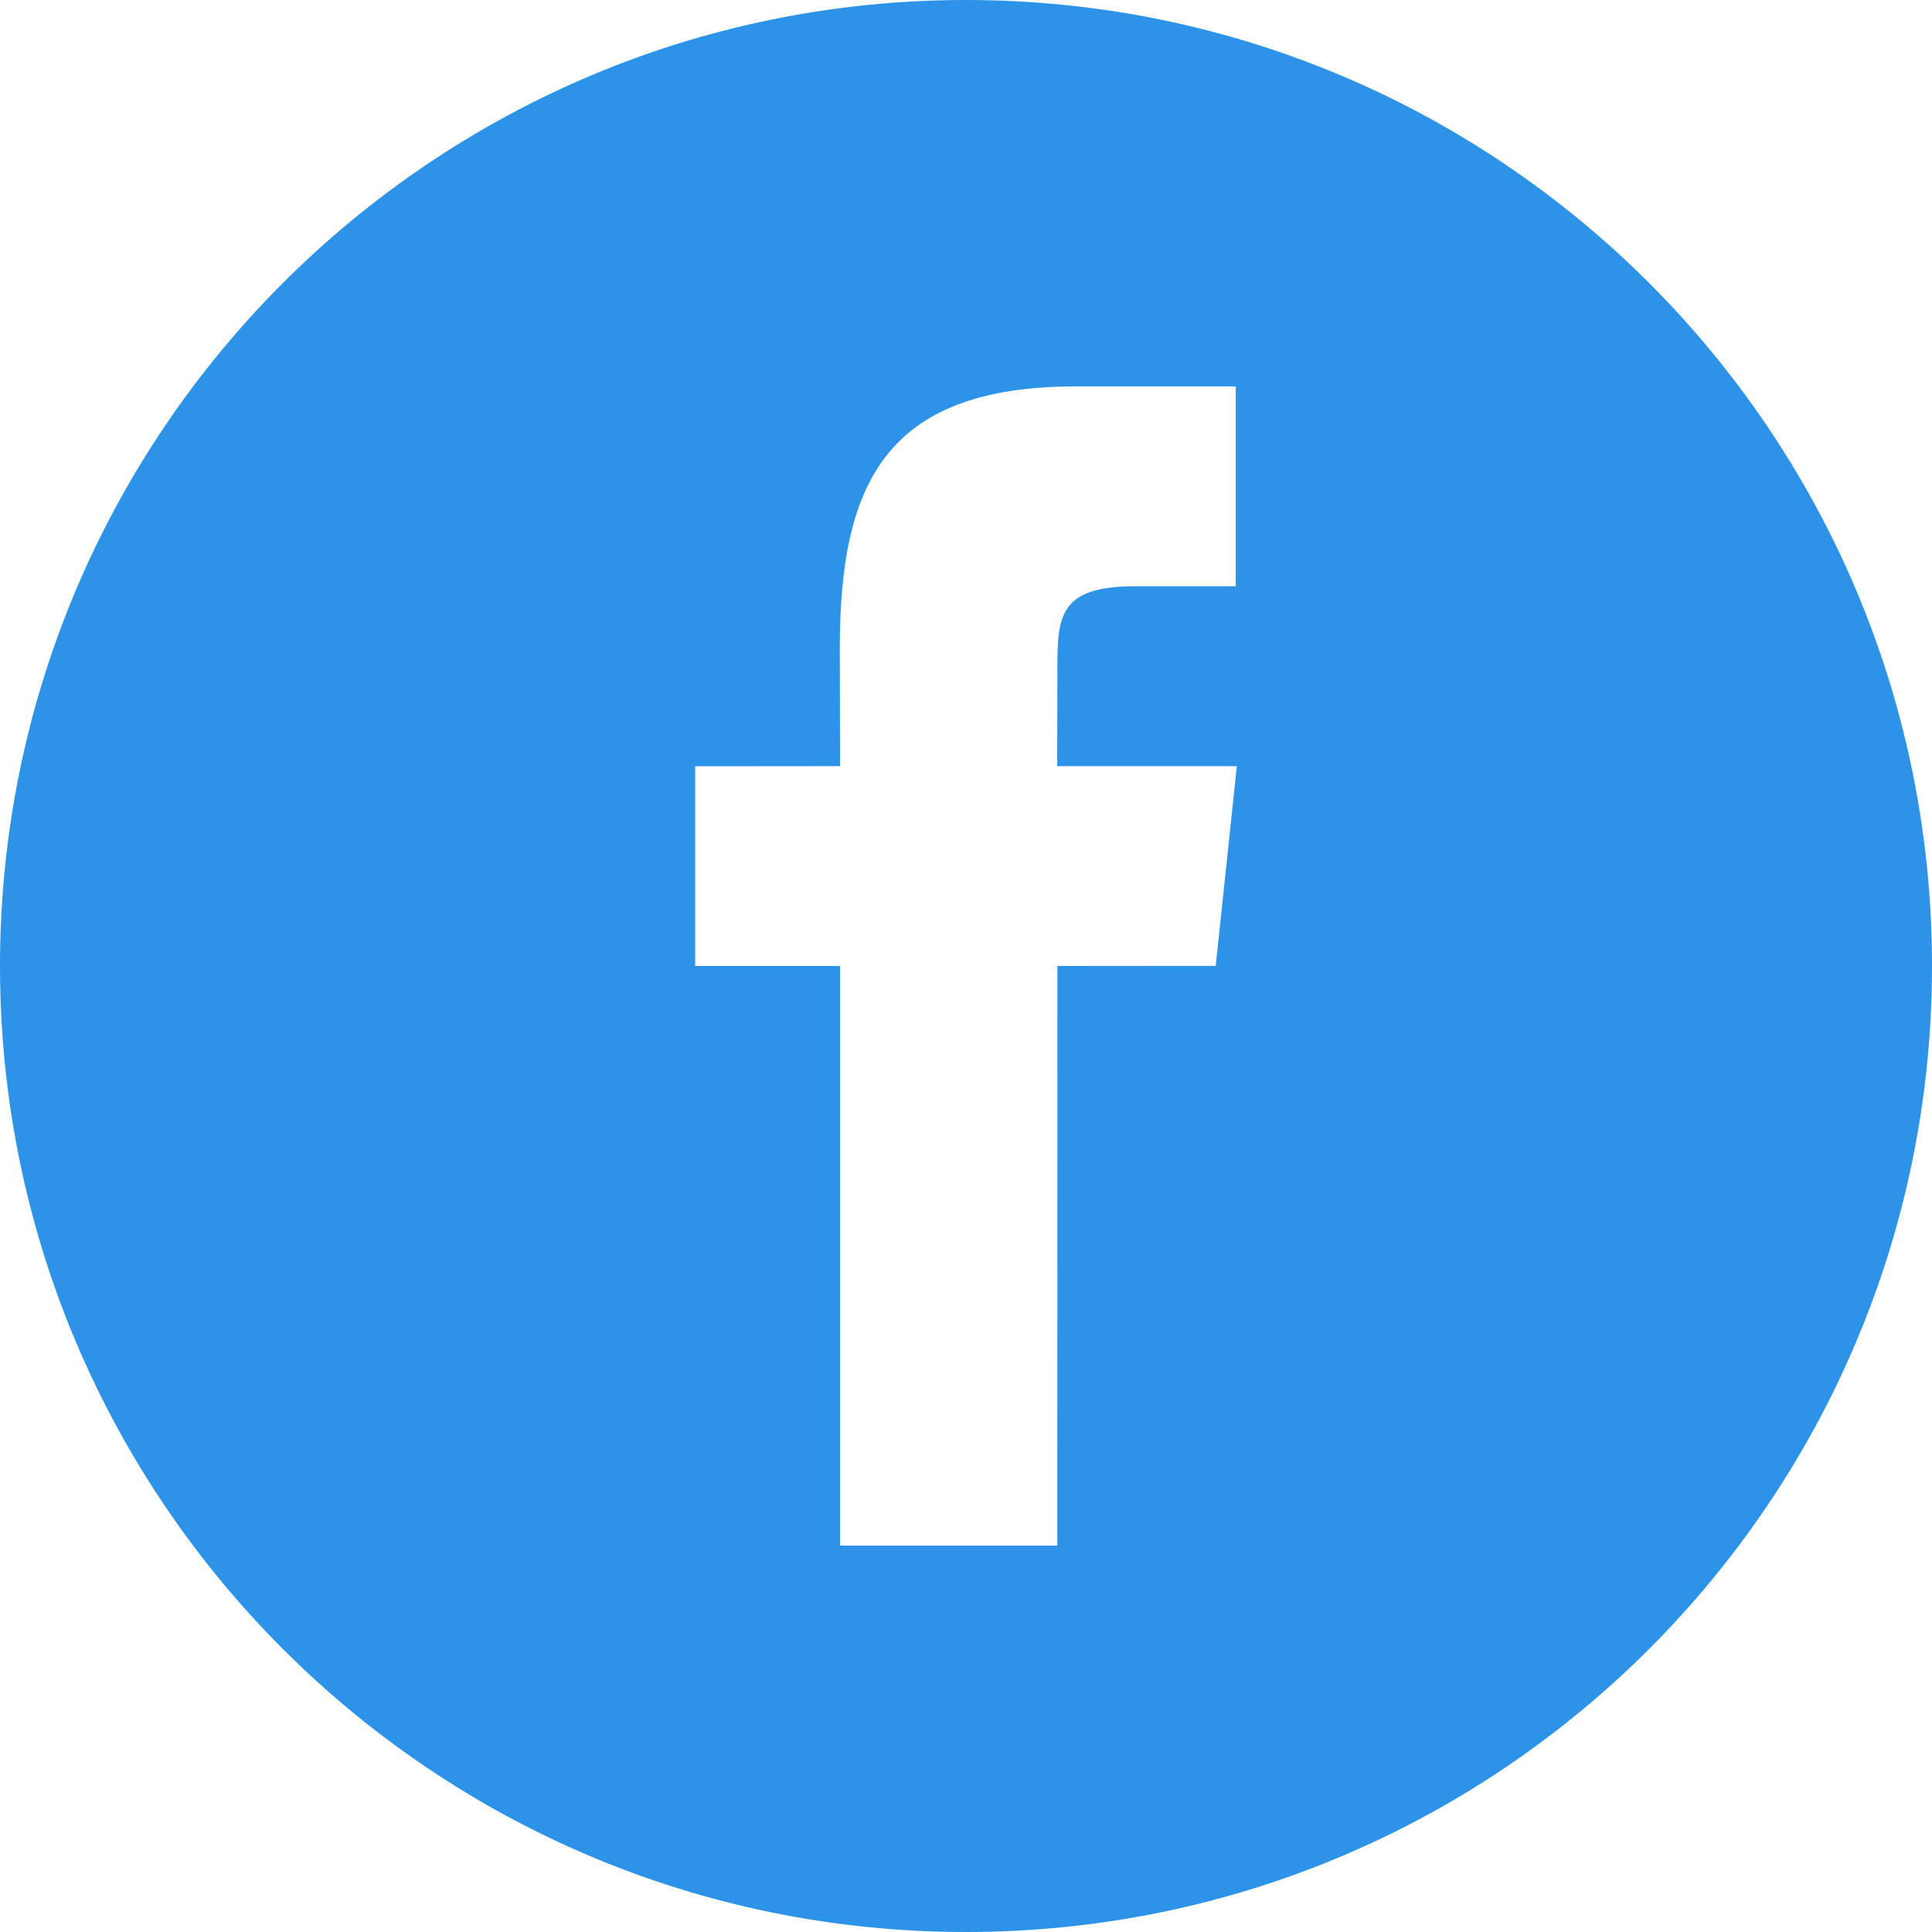
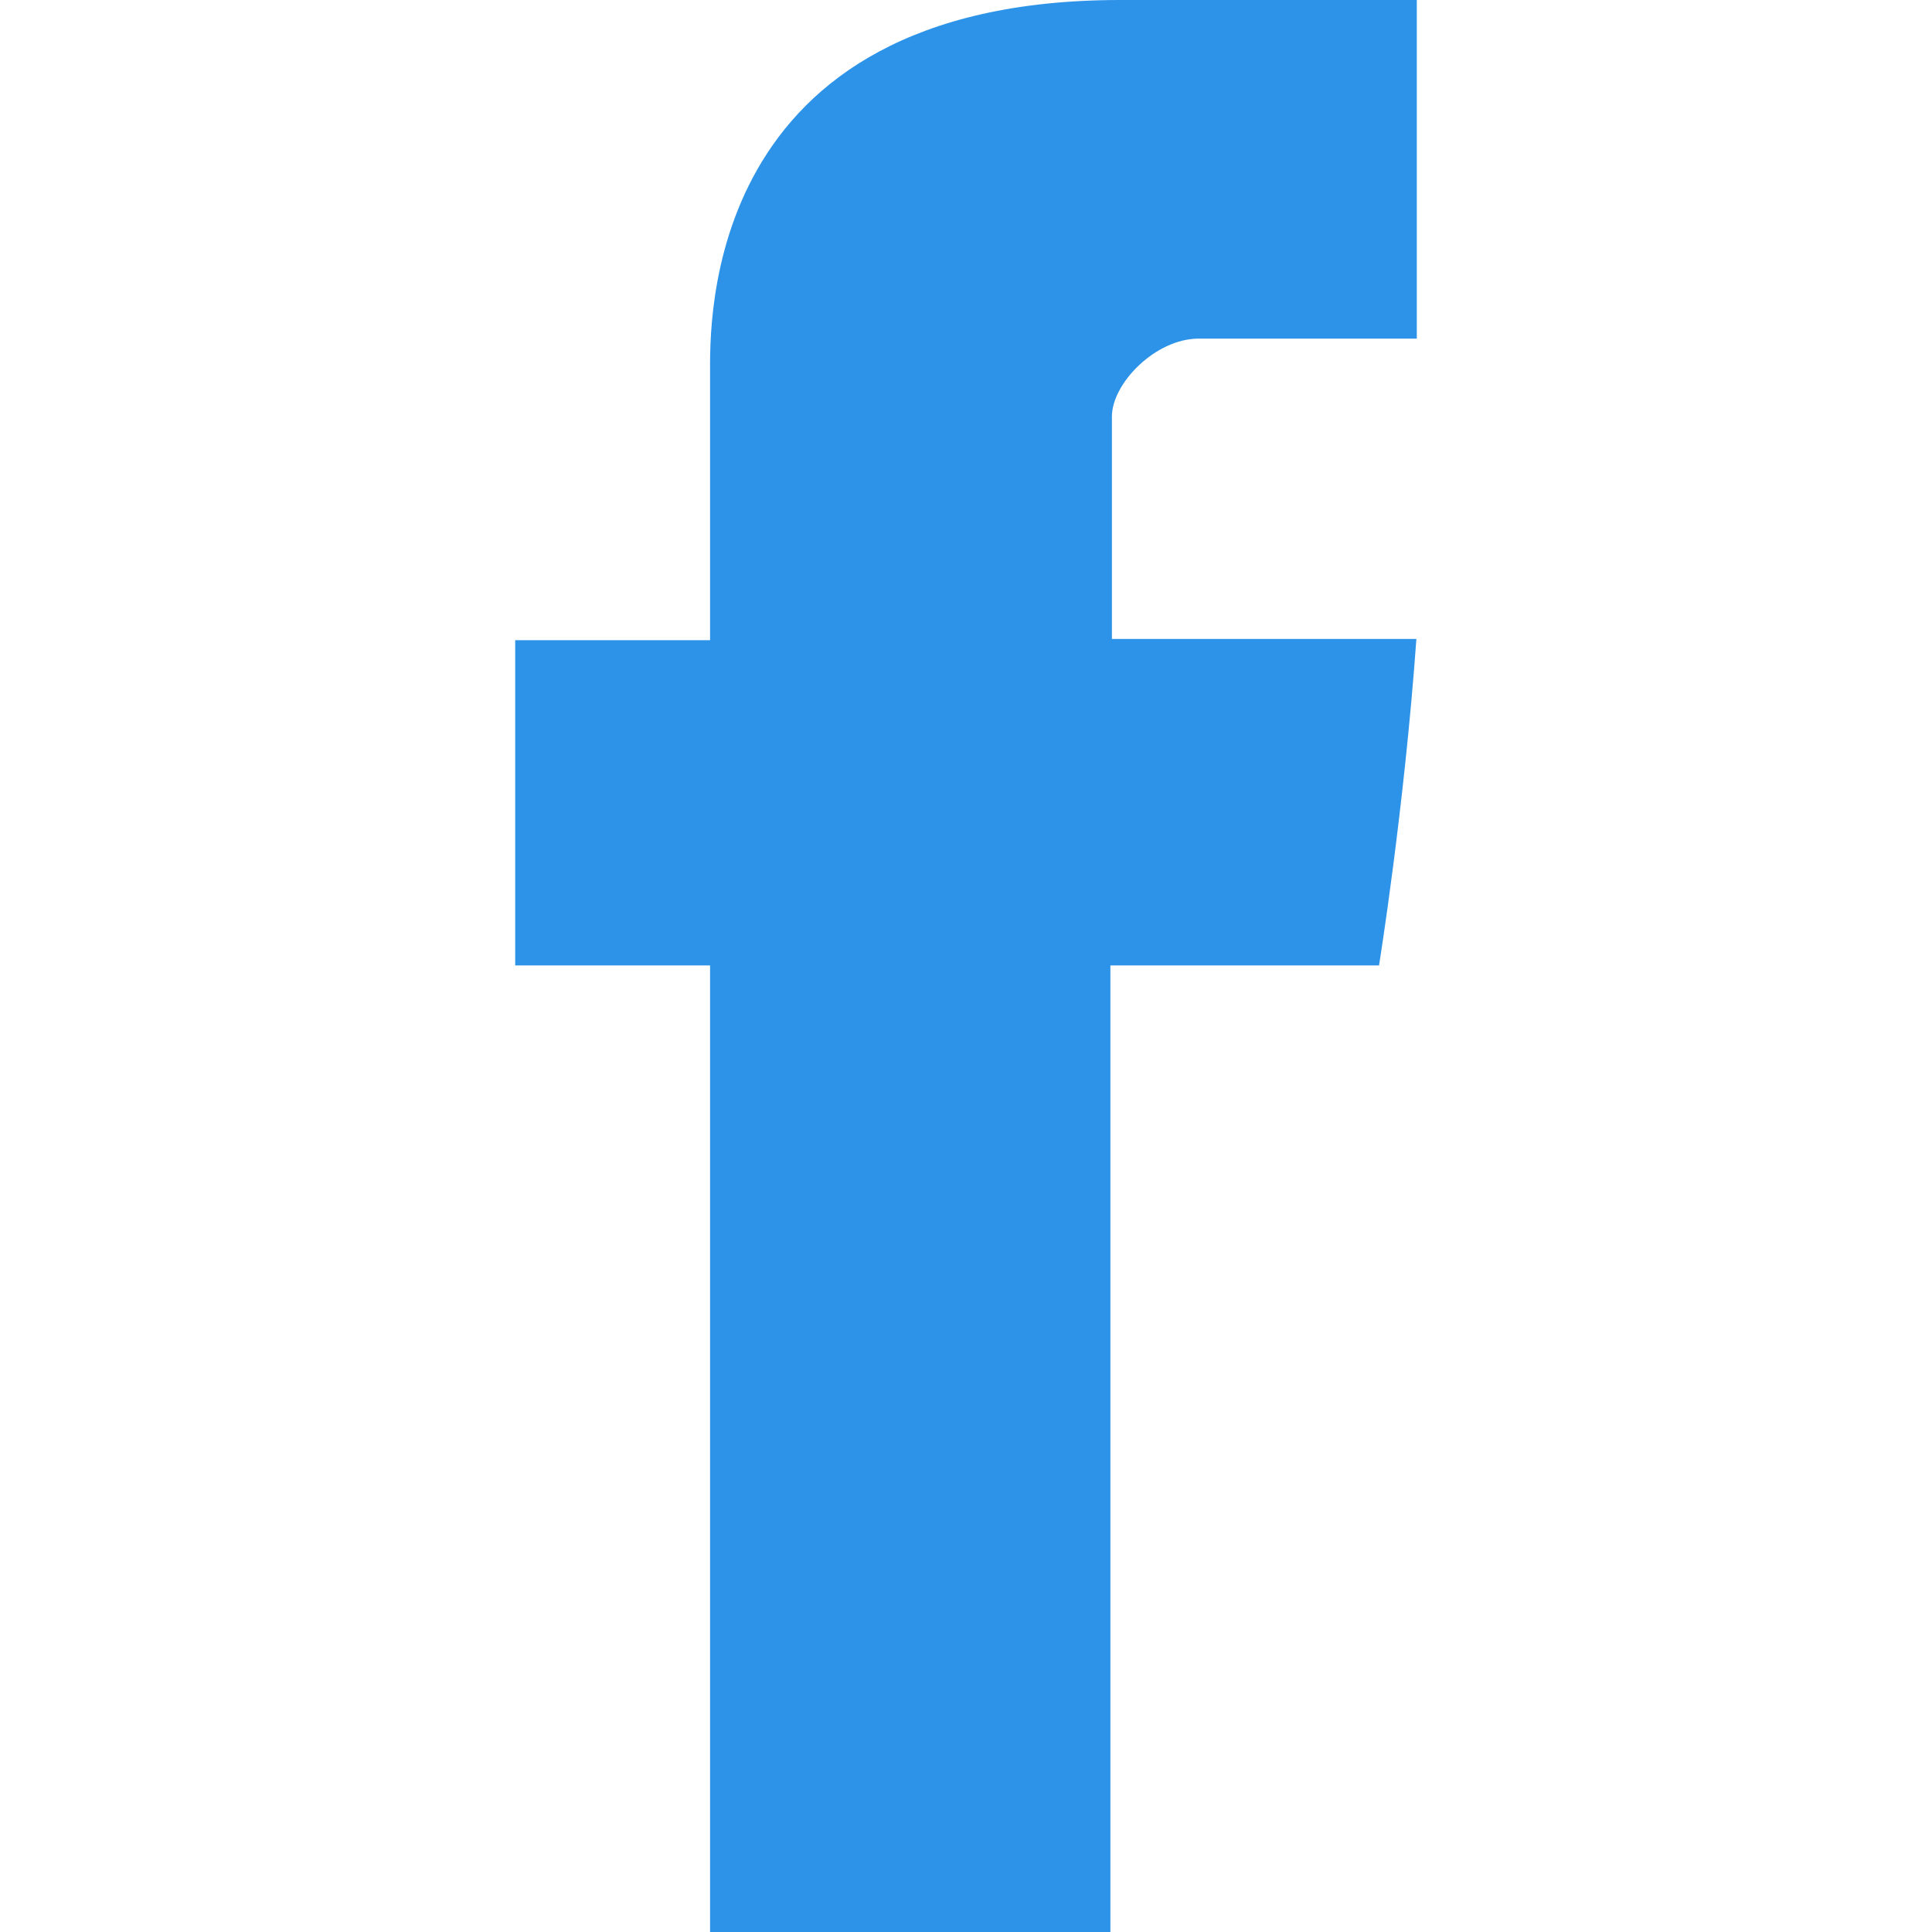
- <svg xmlns="http://www.w3.org/2000/svg" version="1.1" id="Capa_1" x="0px" y="0px" viewBox="0 0 486.392 486.392" style="enable-background:new 0 0 486.392 486.392;" xml:space="preserve" width="25x" height="25px">
+ <svg xmlns="http://www.w3.org/2000/svg" version="1.1" id="Capa_1" x="0px" y="0px" width="25px" height="25px" fill="#2D93E8" viewBox="0 0 430.113 430.114" style="enable-background:new 0 0 430.113 430.114;" xml:space="preserve">
  <g>
-     <path d="M243.196,0C108.891,0,0,108.891,0,243.196s108.891,243.196,243.196,243.196     s243.196-108.891,243.196-243.196C486.392,108.861,377.501,0,243.196,0z M306.062,243.165l-39.854,0.03l-0.03,145.917h-54.689     V243.196H175.01v-50.281l36.479-0.03l-0.061-29.609c0-41.039,11.126-65.997,59.431-65.997h40.249v50.311h-25.171     c-18.817,0-19.729,7.022-19.729,20.124l-0.061,25.171h45.234L306.062,243.165z" fill="#2d93e8" />
+     <path id="Facebook" d="M158.081,83.3c0,10.839,0,59.218,0,59.218h-43.385v72.412h43.385v215.183h89.122V214.936h59.805   c0,0,5.601-34.721,8.316-72.685c-7.784,0-67.784,0-67.784,0s0-42.127,0-49.511c0-7.4,9.717-17.354,19.321-17.354   c9.586,0,29.818,0,48.557,0c0-9.859,0-43.924,0-75.385c-25.016,0-53.476,0-66.021,0C155.878-0.004,158.081,72.48,158.081,83.3z" />
  </g>
+   <g>
+ </g>
+   <g>
+ </g>
+   <g>
+ </g>
+   <g>
+ </g>
+   <g>
+ </g>
+   <g>
+ </g>
+   <g>
+ </g>
+   <g>
+ </g>
+   <g>
+ </g>
+   <g>
+ </g>
+   <g>
+ </g>
+   <g>
+ </g>
+   <g>
+ </g>
+   <g>
+ </g>
+   <g>
+ </g>
</svg>
